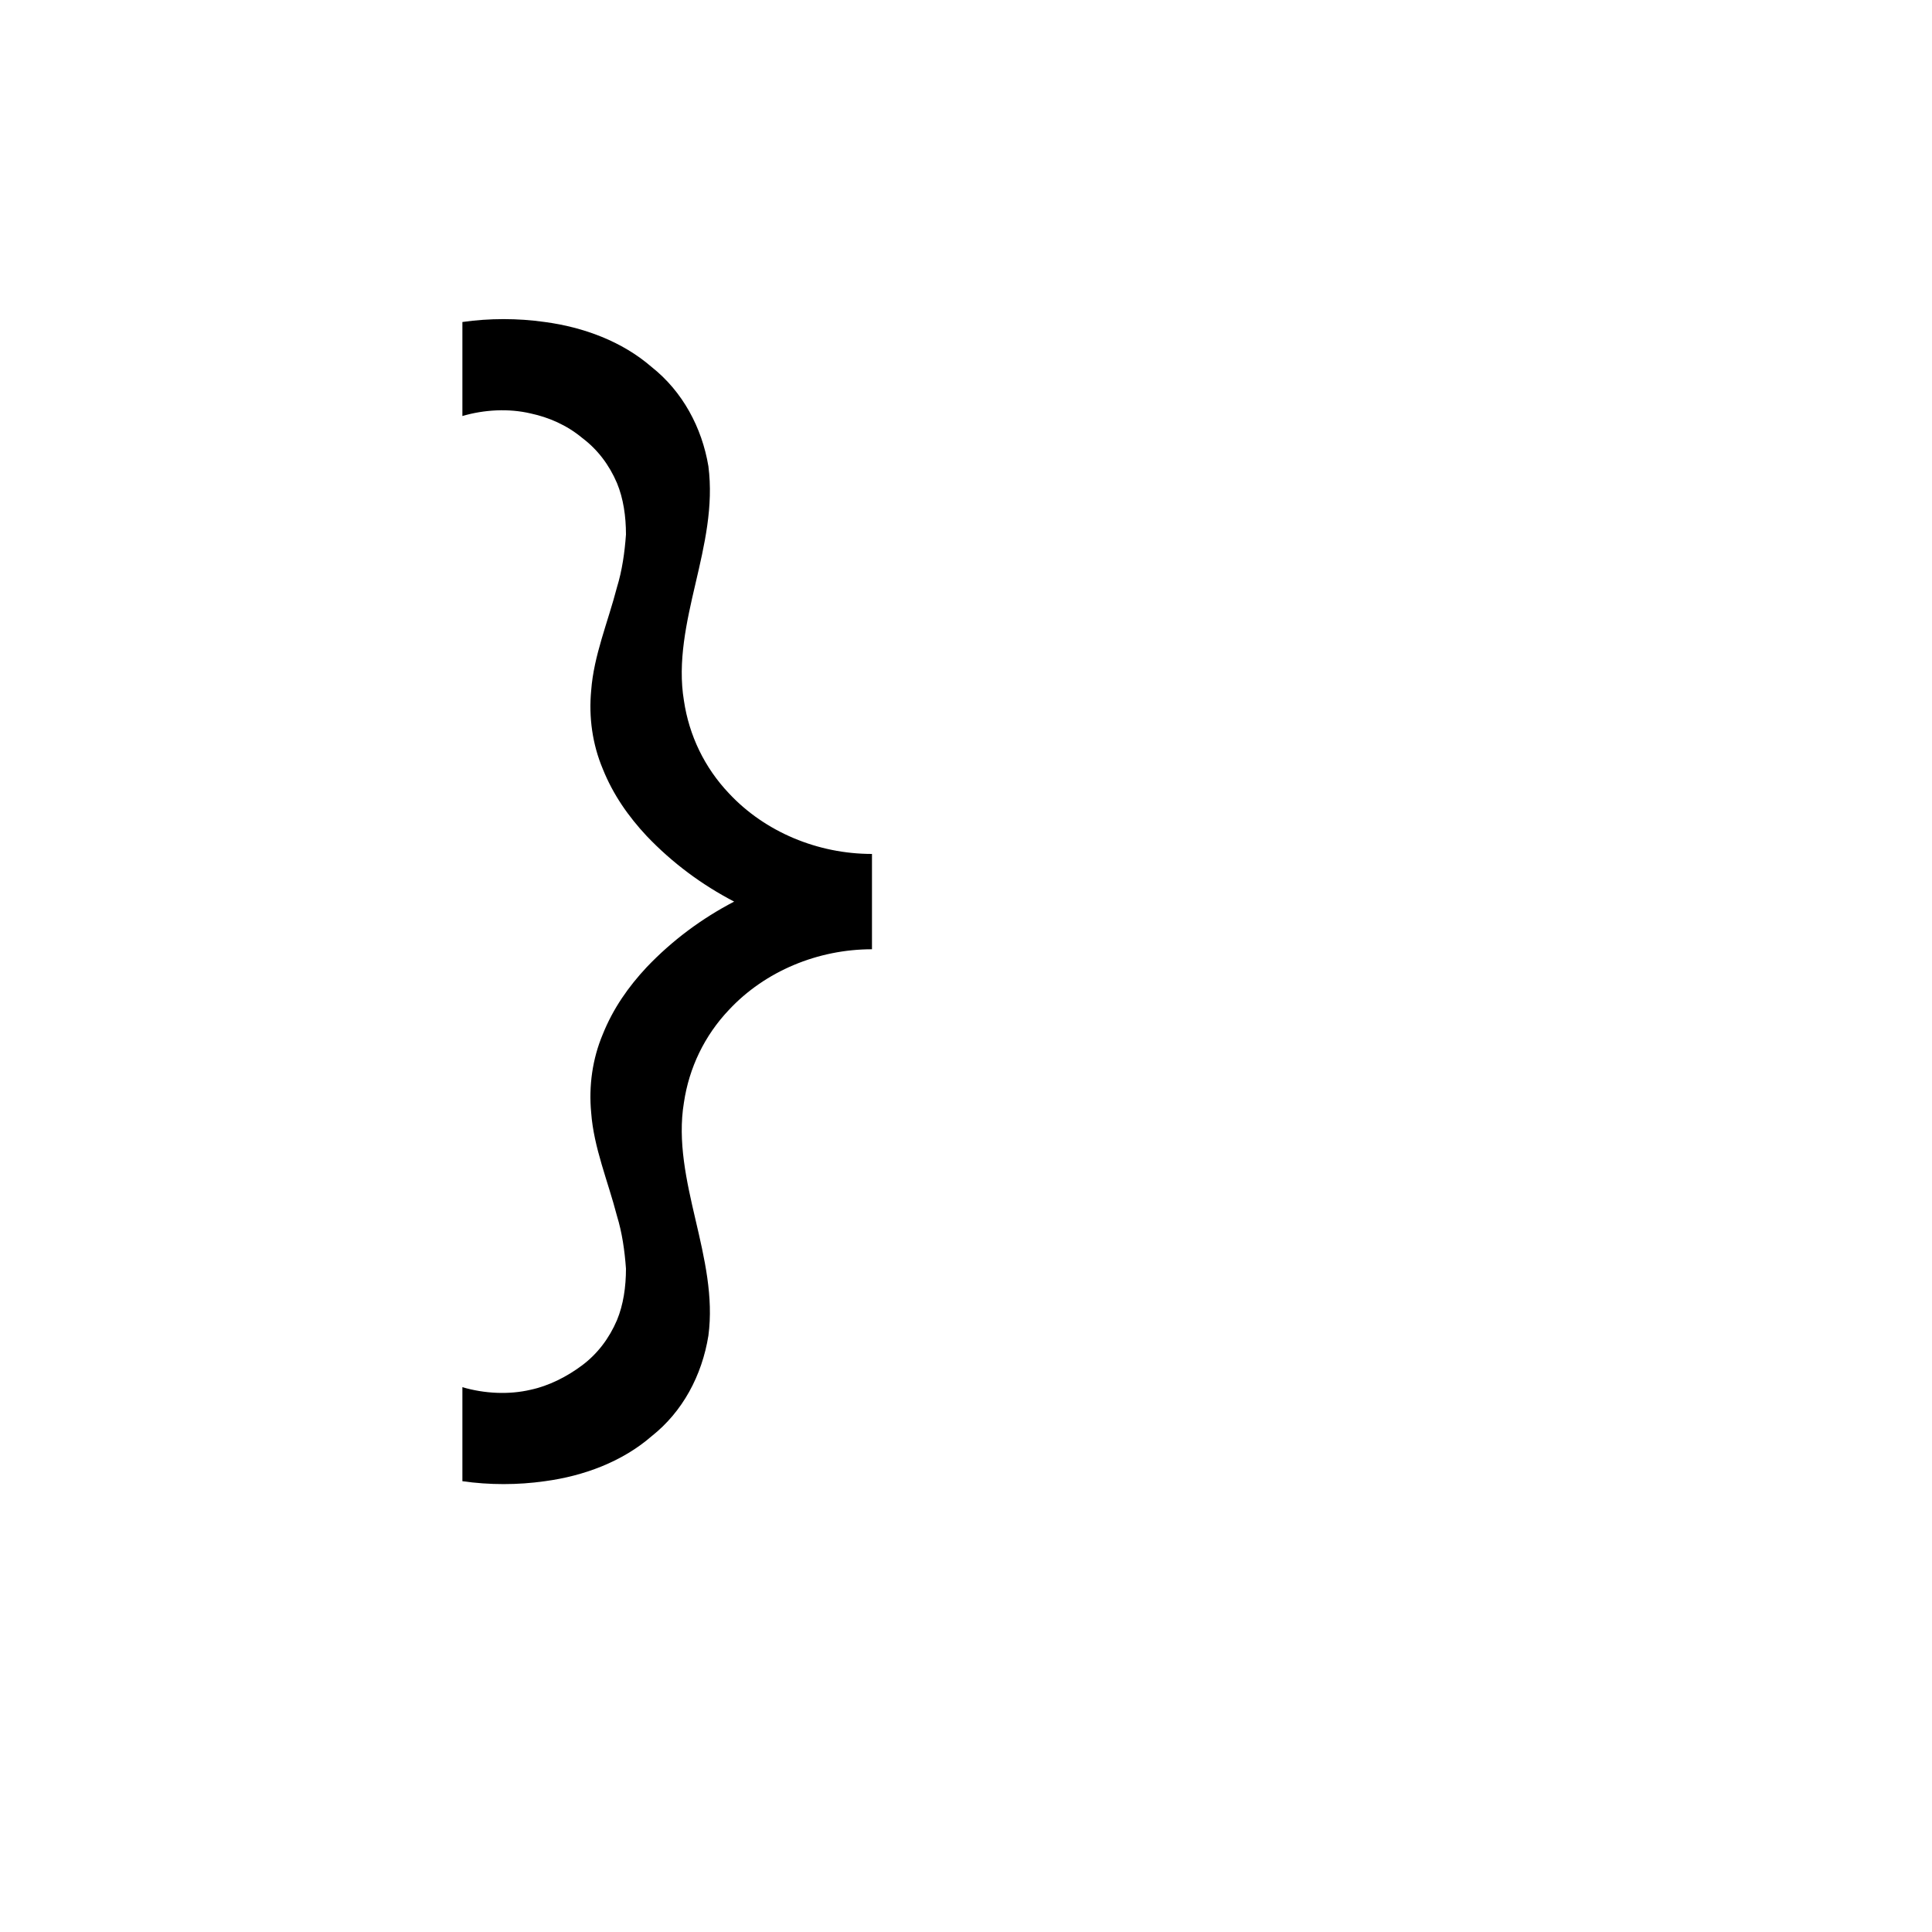
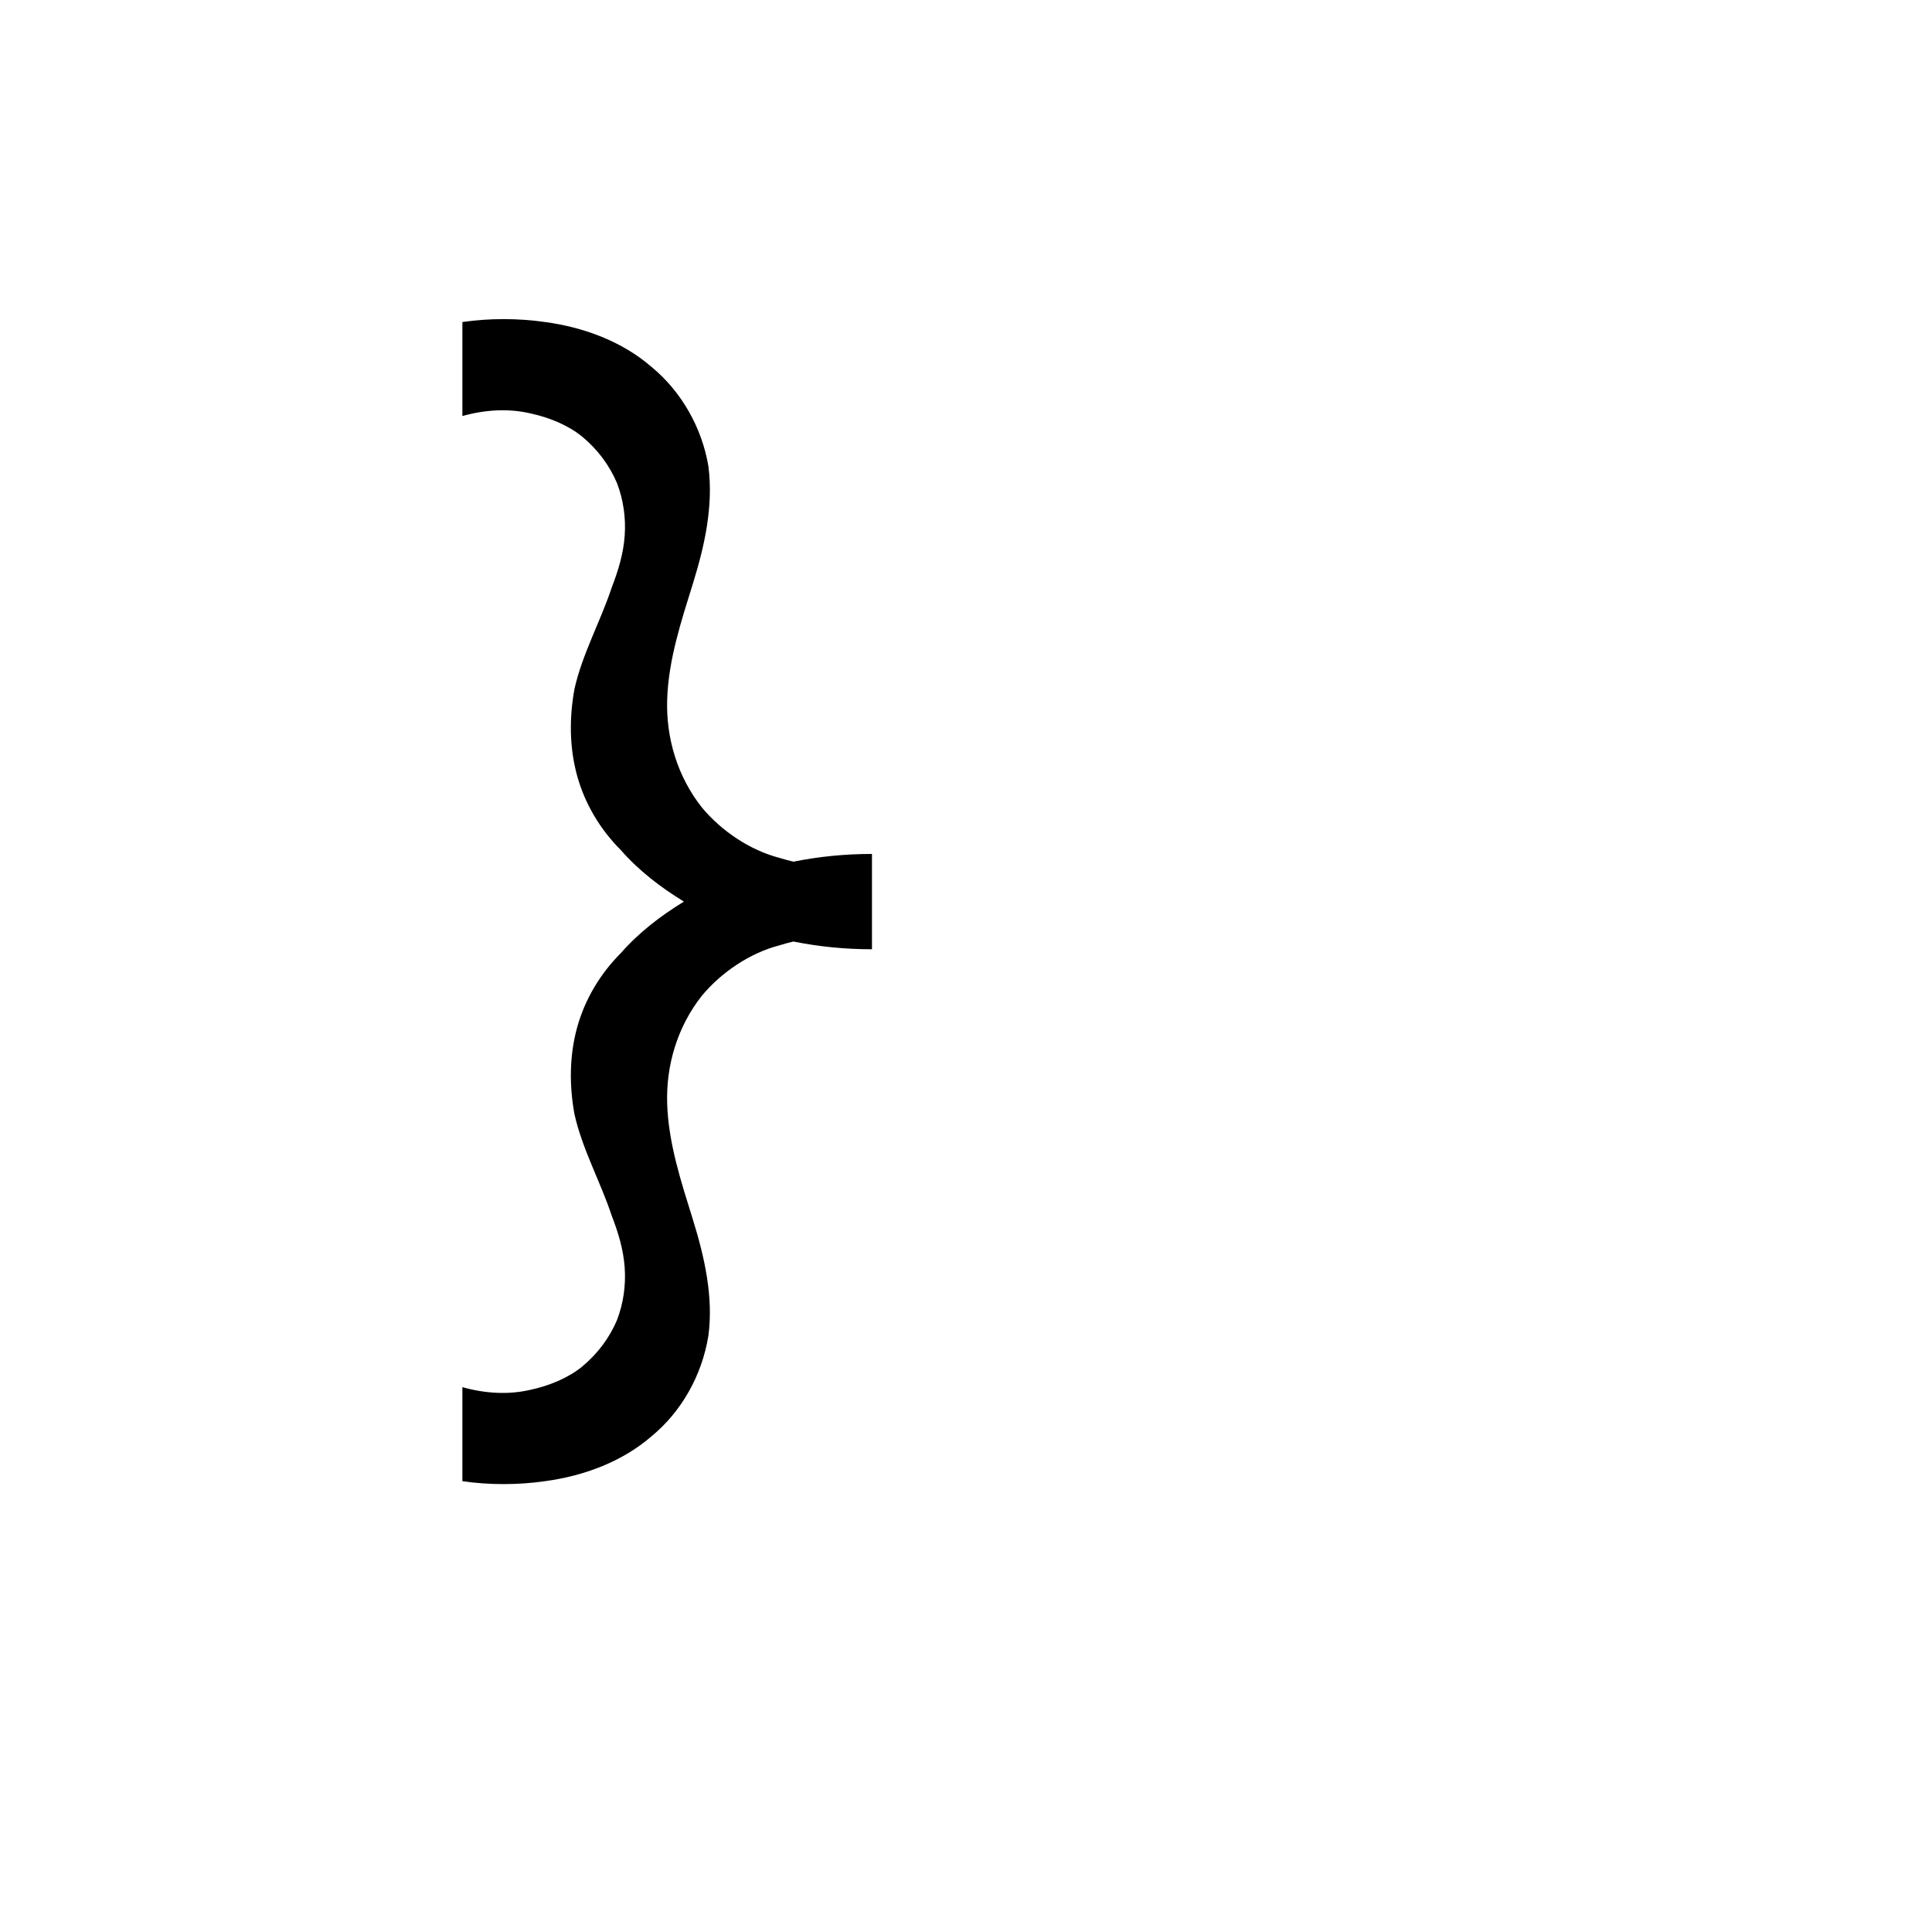
<svg xmlns="http://www.w3.org/2000/svg" viewBox="-0.25 -1.05 1.5 1.5">
-   <path d="M 0.109 0.1 L 0.109 0.027 C 0.126 0.032  0.145 0.033  0.162 0.029 C 0.176 0.026  0.19 0.019  0.202 0.01 C 0.214 0.001  0.223 -0.011  0.229 -0.025 C 0.234 -0.037  0.236 -0.051  0.236 -0.065 C 0.235 -0.079  0.233 -0.093  0.229 -0.106 C 0.222 -0.133  0.211 -0.159  0.209 -0.186 C 0.207 -0.207  0.21 -0.228  0.218 -0.247 C 0.226 -0.267  0.238 -0.284  0.252 -0.299 C 0.272 -0.32  0.295 -0.337  0.32 -0.35 L 0.32 -0.35 C 0.295 -0.363  0.272 -0.38  0.252 -0.401 C 0.238 -0.416  0.226 -0.433  0.218 -0.453 C 0.21 -0.472  0.207 -0.493  0.209 -0.514 C 0.211 -0.541  0.222 -0.567  0.229 -0.594 C 0.233 -0.607  0.235 -0.621  0.236 -0.635 C 0.236 -0.649  0.234 -0.663  0.229 -0.675 C 0.223 -0.689  0.214 -0.701  0.202 -0.71 C 0.19 -0.72  0.176 -0.726  0.162 -0.729 C 0.145 -0.733  0.126 -0.732  0.109 -0.727 L 0.109 -0.8 C 0.13 -0.803  0.152 -0.803  0.173 -0.8 C 0.203 -0.796  0.233 -0.785  0.256 -0.765 C 0.28 -0.746  0.295 -0.718  0.3 -0.688 C 0.304 -0.657  0.297 -0.627  0.29 -0.597 C 0.283 -0.567  0.276 -0.536  0.281 -0.506 C 0.285 -0.479  0.297 -0.454  0.316 -0.434 C 0.344 -0.404  0.385 -0.387  0.427 -0.387 L 0.427 -0.313 C 0.385 -0.313  0.344 -0.296  0.316 -0.266 C 0.297 -0.246  0.285 -0.221  0.281 -0.194 C 0.276 -0.164  0.283 -0.133  0.29 -0.103 C 0.297 -0.073  0.304 -0.043  0.3 -0.013 C 0.295 0.018  0.28 0.046  0.256 0.065 C 0.233 0.085  0.203 0.096  0.173 0.1 C 0.152 0.103  0.13 0.103  0.109 0.1 Z" fill="black" />
+   <path d="M 0.109 0.1 L 0.109 0.027 C 0.127 0.032  0.145 0.033  0.162 0.029 C 0.176 0.026  0.191 0.02  0.202 0.011 C 0.214 0.001  0.223 -0.011  0.229 -0.025 C 0.234 -0.038  0.236 -0.052  0.235 -0.066 C 0.234 -0.08  0.23 -0.093  0.225 -0.106 C 0.216 -0.133  0.202 -0.158  0.196 -0.185 C 0.192 -0.207  0.192 -0.23  0.198 -0.252 C 0.204 -0.274  0.216 -0.294  0.232 -0.31 C 0.246 -0.326  0.263 -0.339  0.281 -0.35 L 0.281 -0.35 C 0.263 -0.361  0.246 -0.374  0.232 -0.39 C 0.216 -0.406  0.204 -0.426  0.198 -0.448 C 0.192 -0.47  0.192 -0.493  0.196 -0.515 C 0.202 -0.542  0.216 -0.567  0.225 -0.594 C 0.23 -0.607  0.234 -0.62  0.235 -0.634 C 0.236 -0.648  0.234 -0.662  0.229 -0.675 C 0.223 -0.689  0.214 -0.701  0.202 -0.711 C 0.191 -0.72  0.176 -0.726  0.162 -0.729 C 0.145 -0.733  0.127 -0.732  0.109 -0.727 L 0.109 -0.8 C 0.13 -0.803  0.152 -0.803  0.173 -0.8 C 0.203 -0.796  0.233 -0.785  0.256 -0.765 C 0.279 -0.746  0.295 -0.718  0.3 -0.688 C 0.304 -0.657  0.297 -0.626  0.288 -0.597 C 0.279 -0.568  0.269 -0.538  0.268 -0.507 C 0.267 -0.477  0.276 -0.447  0.295 -0.423 C 0.31 -0.405  0.332 -0.39  0.355 -0.384 C 0.358 -0.383  0.362 -0.382  0.366 -0.381 C 0.386 -0.385  0.406 -0.387  0.427 -0.387 L 0.427 -0.313 C 0.406 -0.313  0.386 -0.315  0.366 -0.319 C 0.362 -0.318  0.358 -0.317  0.355 -0.316 C 0.332 -0.31  0.31 -0.295  0.295 -0.277 C 0.276 -0.253  0.267 -0.223  0.268 -0.193 C 0.269 -0.162  0.279 -0.132  0.288 -0.103 C 0.297 -0.074  0.304 -0.043  0.3 -0.013 C 0.295 0.018  0.279 0.046  0.256 0.065 C 0.233 0.085  0.203 0.096  0.173 0.1 C 0.152 0.103  0.13 0.103  0.109 0.1 Z" fill="black" />
</svg>
